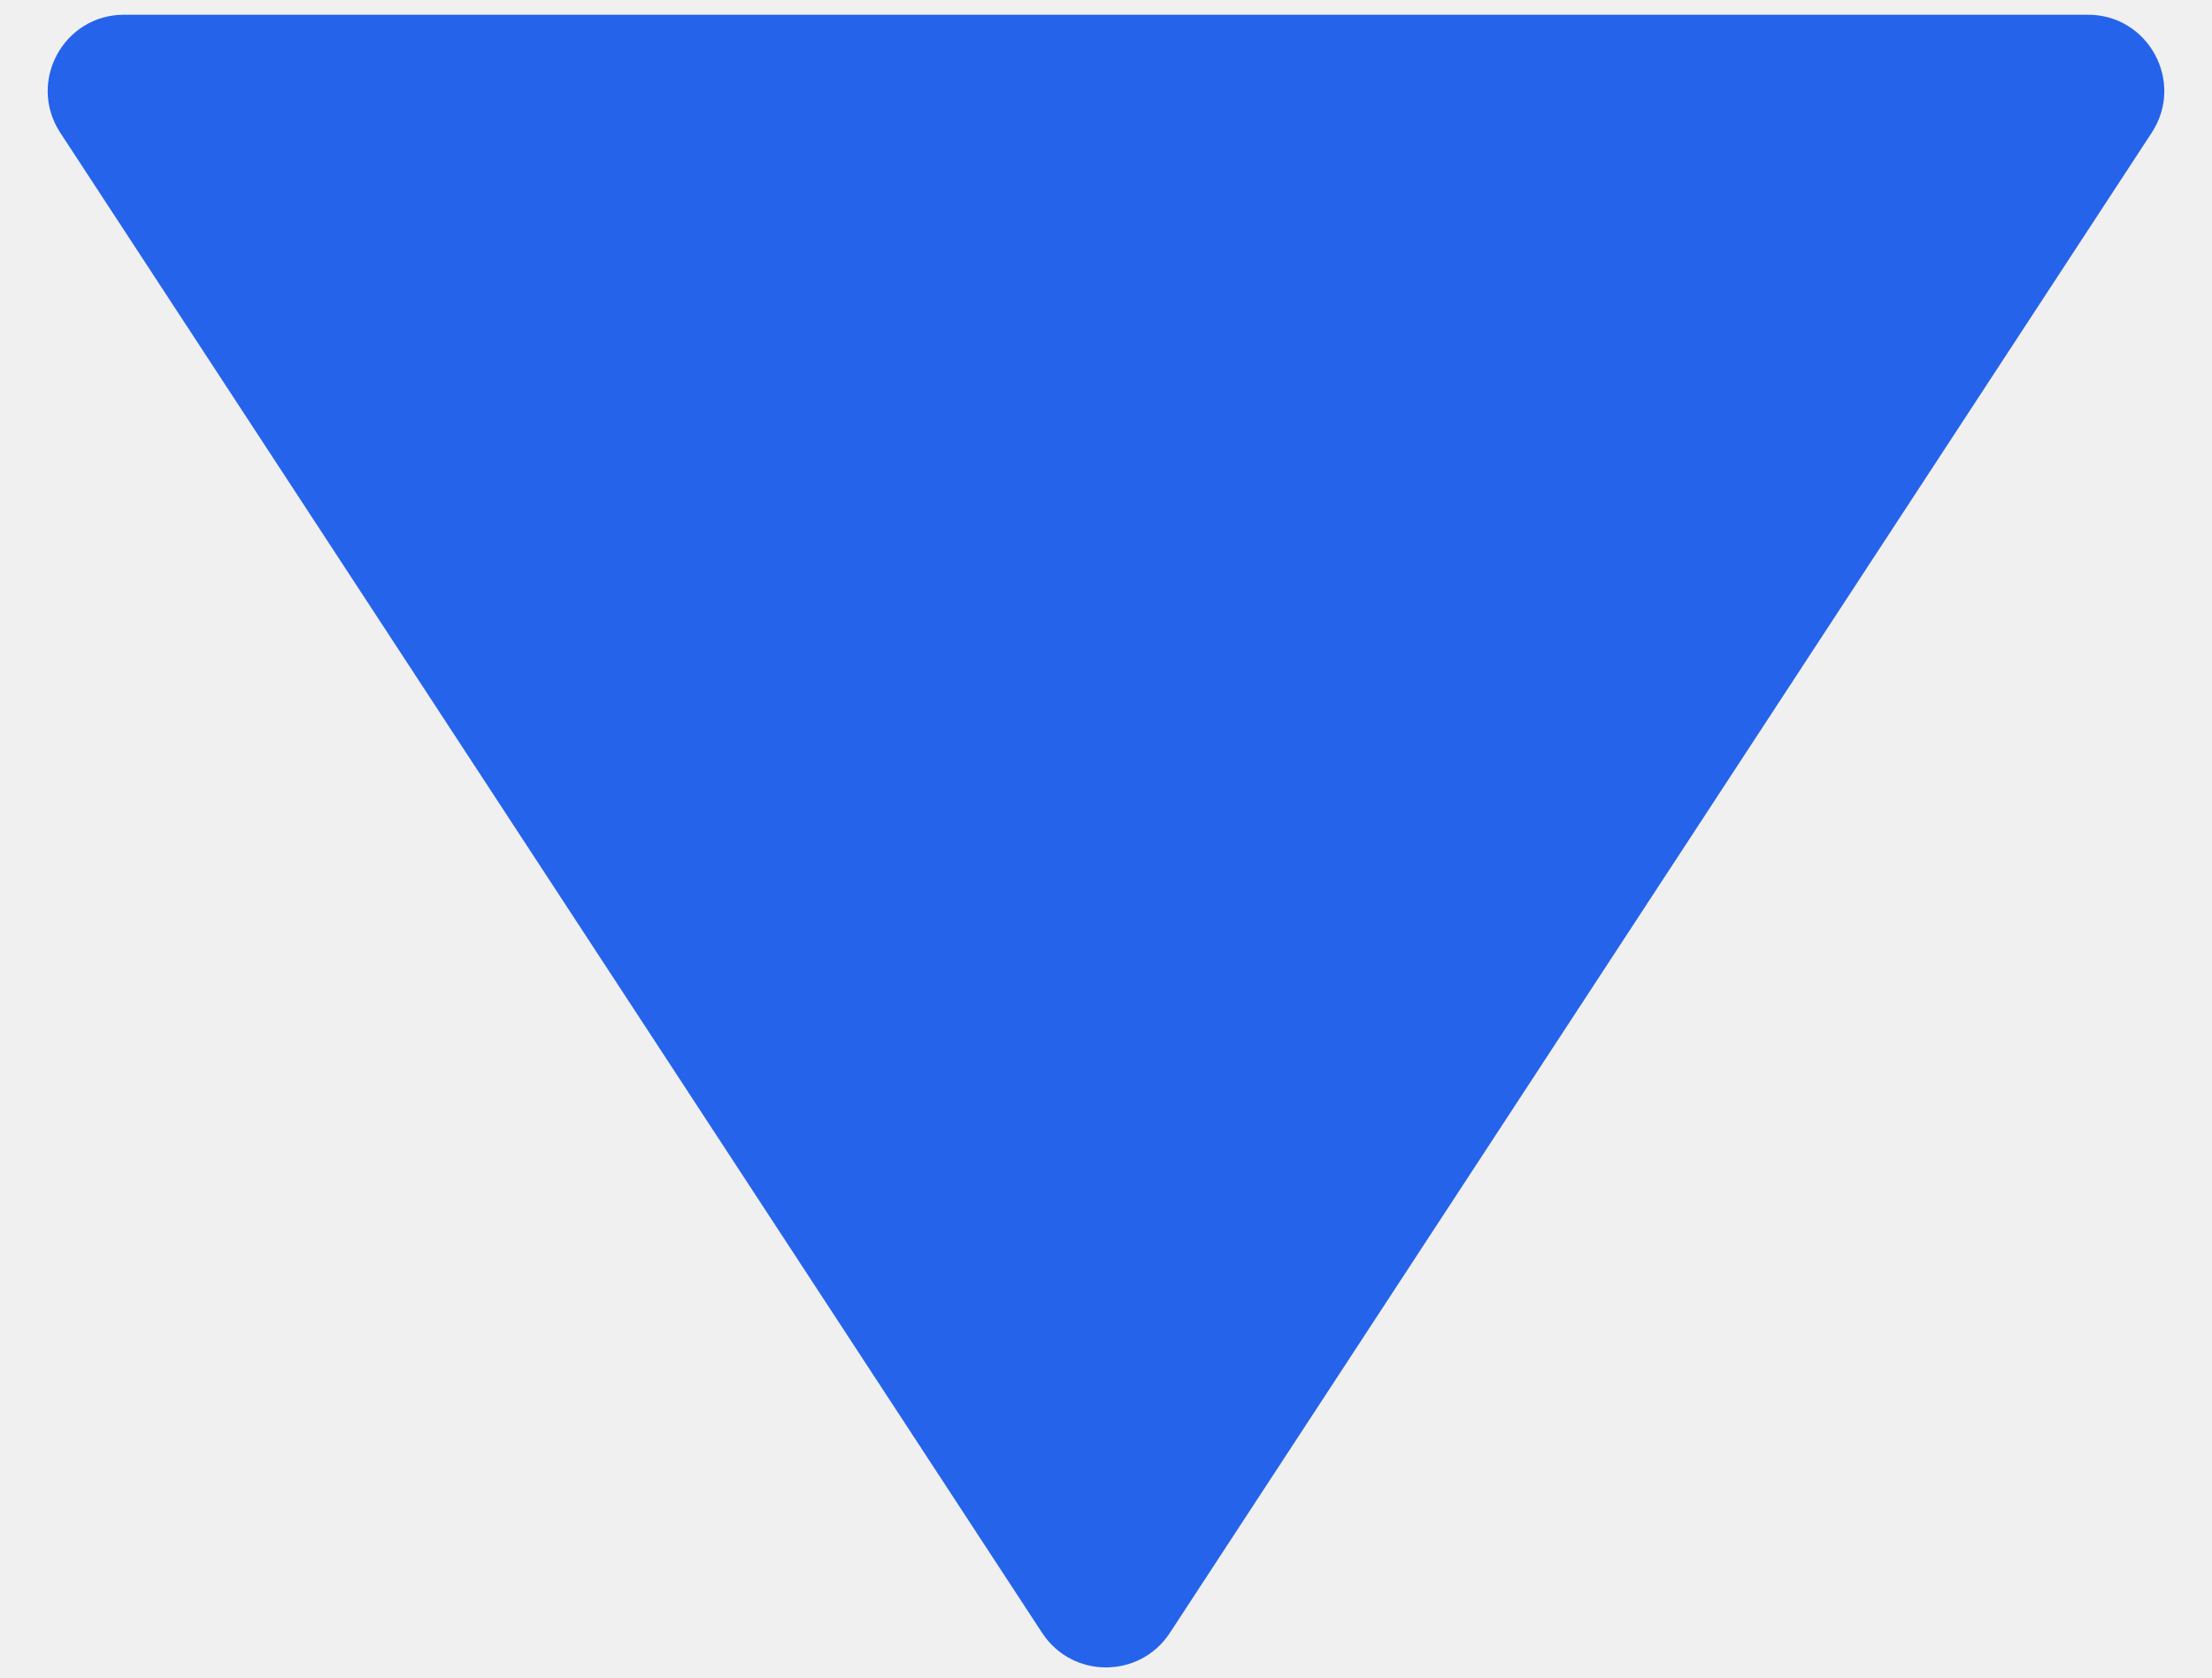
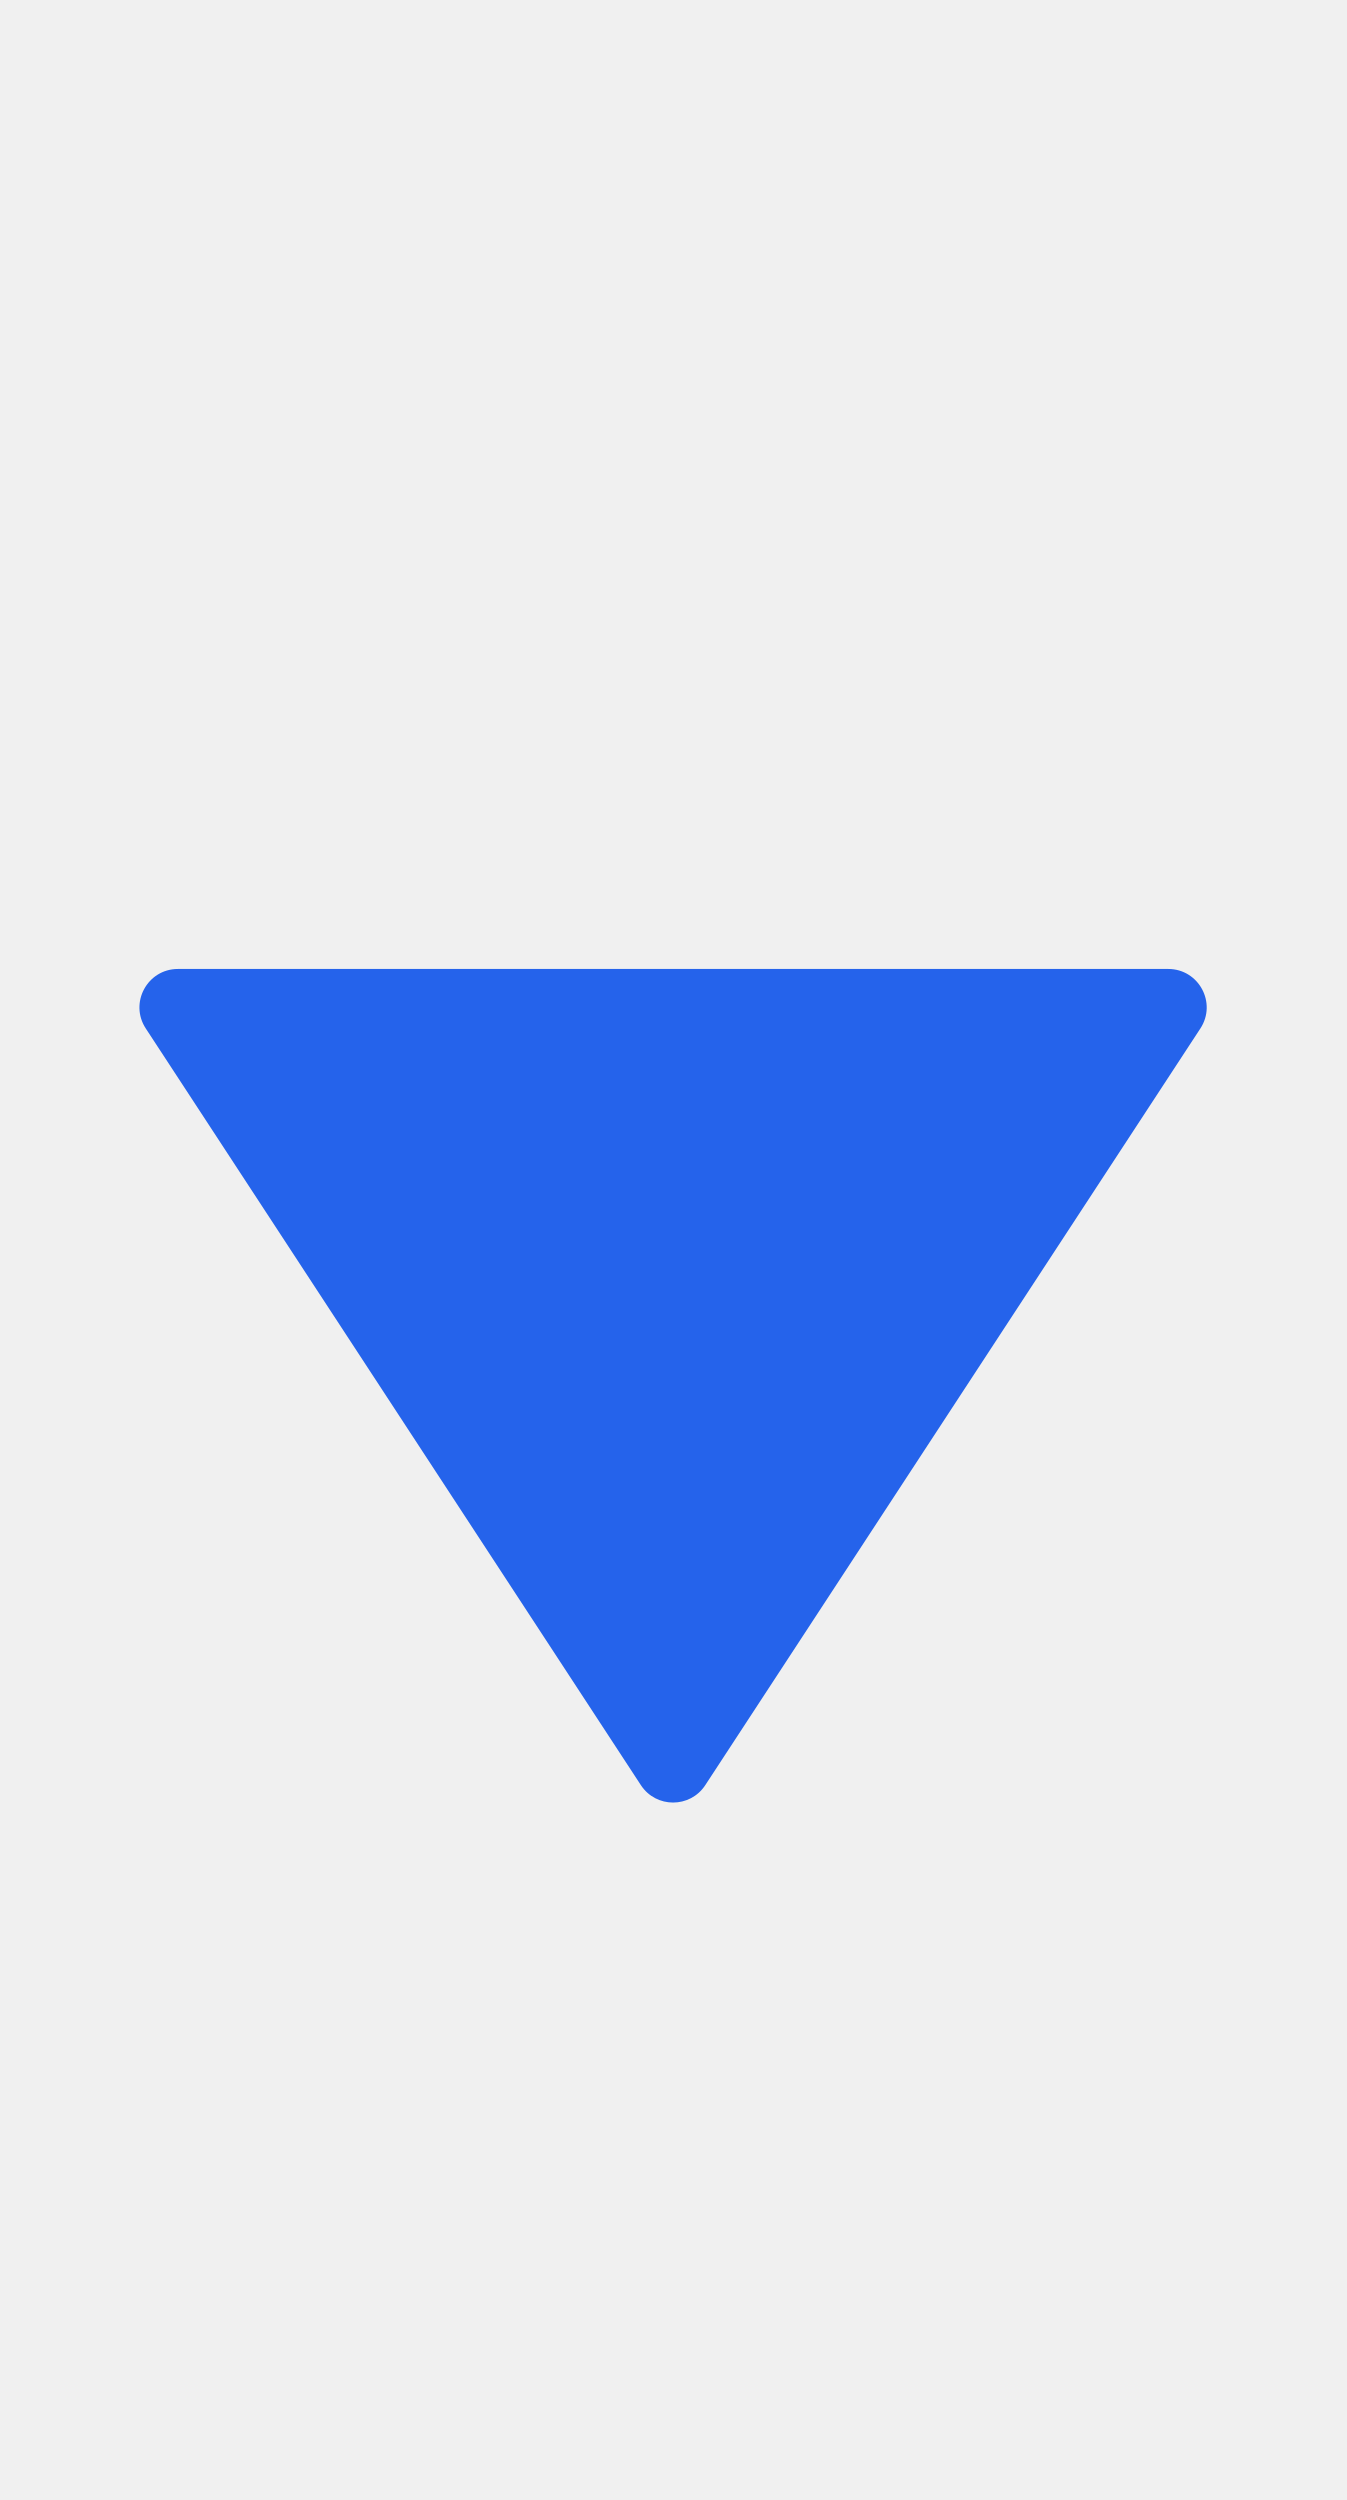
- <svg xmlns="http://www.w3.org/2000/svg" width="29" height="22" viewBox="0 0 29 22" fill="none">
-   <path d="M15.337 21.414C14.942 22.017 14.058 22.017 13.663 21.414L0.79 1.74C0.355 1.075 0.832 0.193 1.627 0.193L27.373 0.193C28.168 0.193 28.645 1.075 28.21 1.74L15.337 21.414Z" fill="#2563EB" />
+ <svg xmlns="http://www.w3.org/2000/svg" width="35" height="65" viewBox="0 0 35 65" fill="none">
+   <g clip-path="url(#clip0_2587_7258)">
+     <path d="M18.337 46.414C17.942 47.017 17.058 47.017 16.663 46.414L3.79 26.74C3.355 26.075 3.832 25.193 4.627 25.193L30.373 25.193C31.168 25.193 31.645 26.075 31.21 26.74L18.337 46.414Z" fill="#2563EB" />
+   </g>
+   <defs>
+     <clipPath id="clip0_2587_7258">
+       <rect width="34" height="64" fill="white" transform="translate(0.5 0.692627)" />
+     </clipPath>
+   </defs>
</svg>
